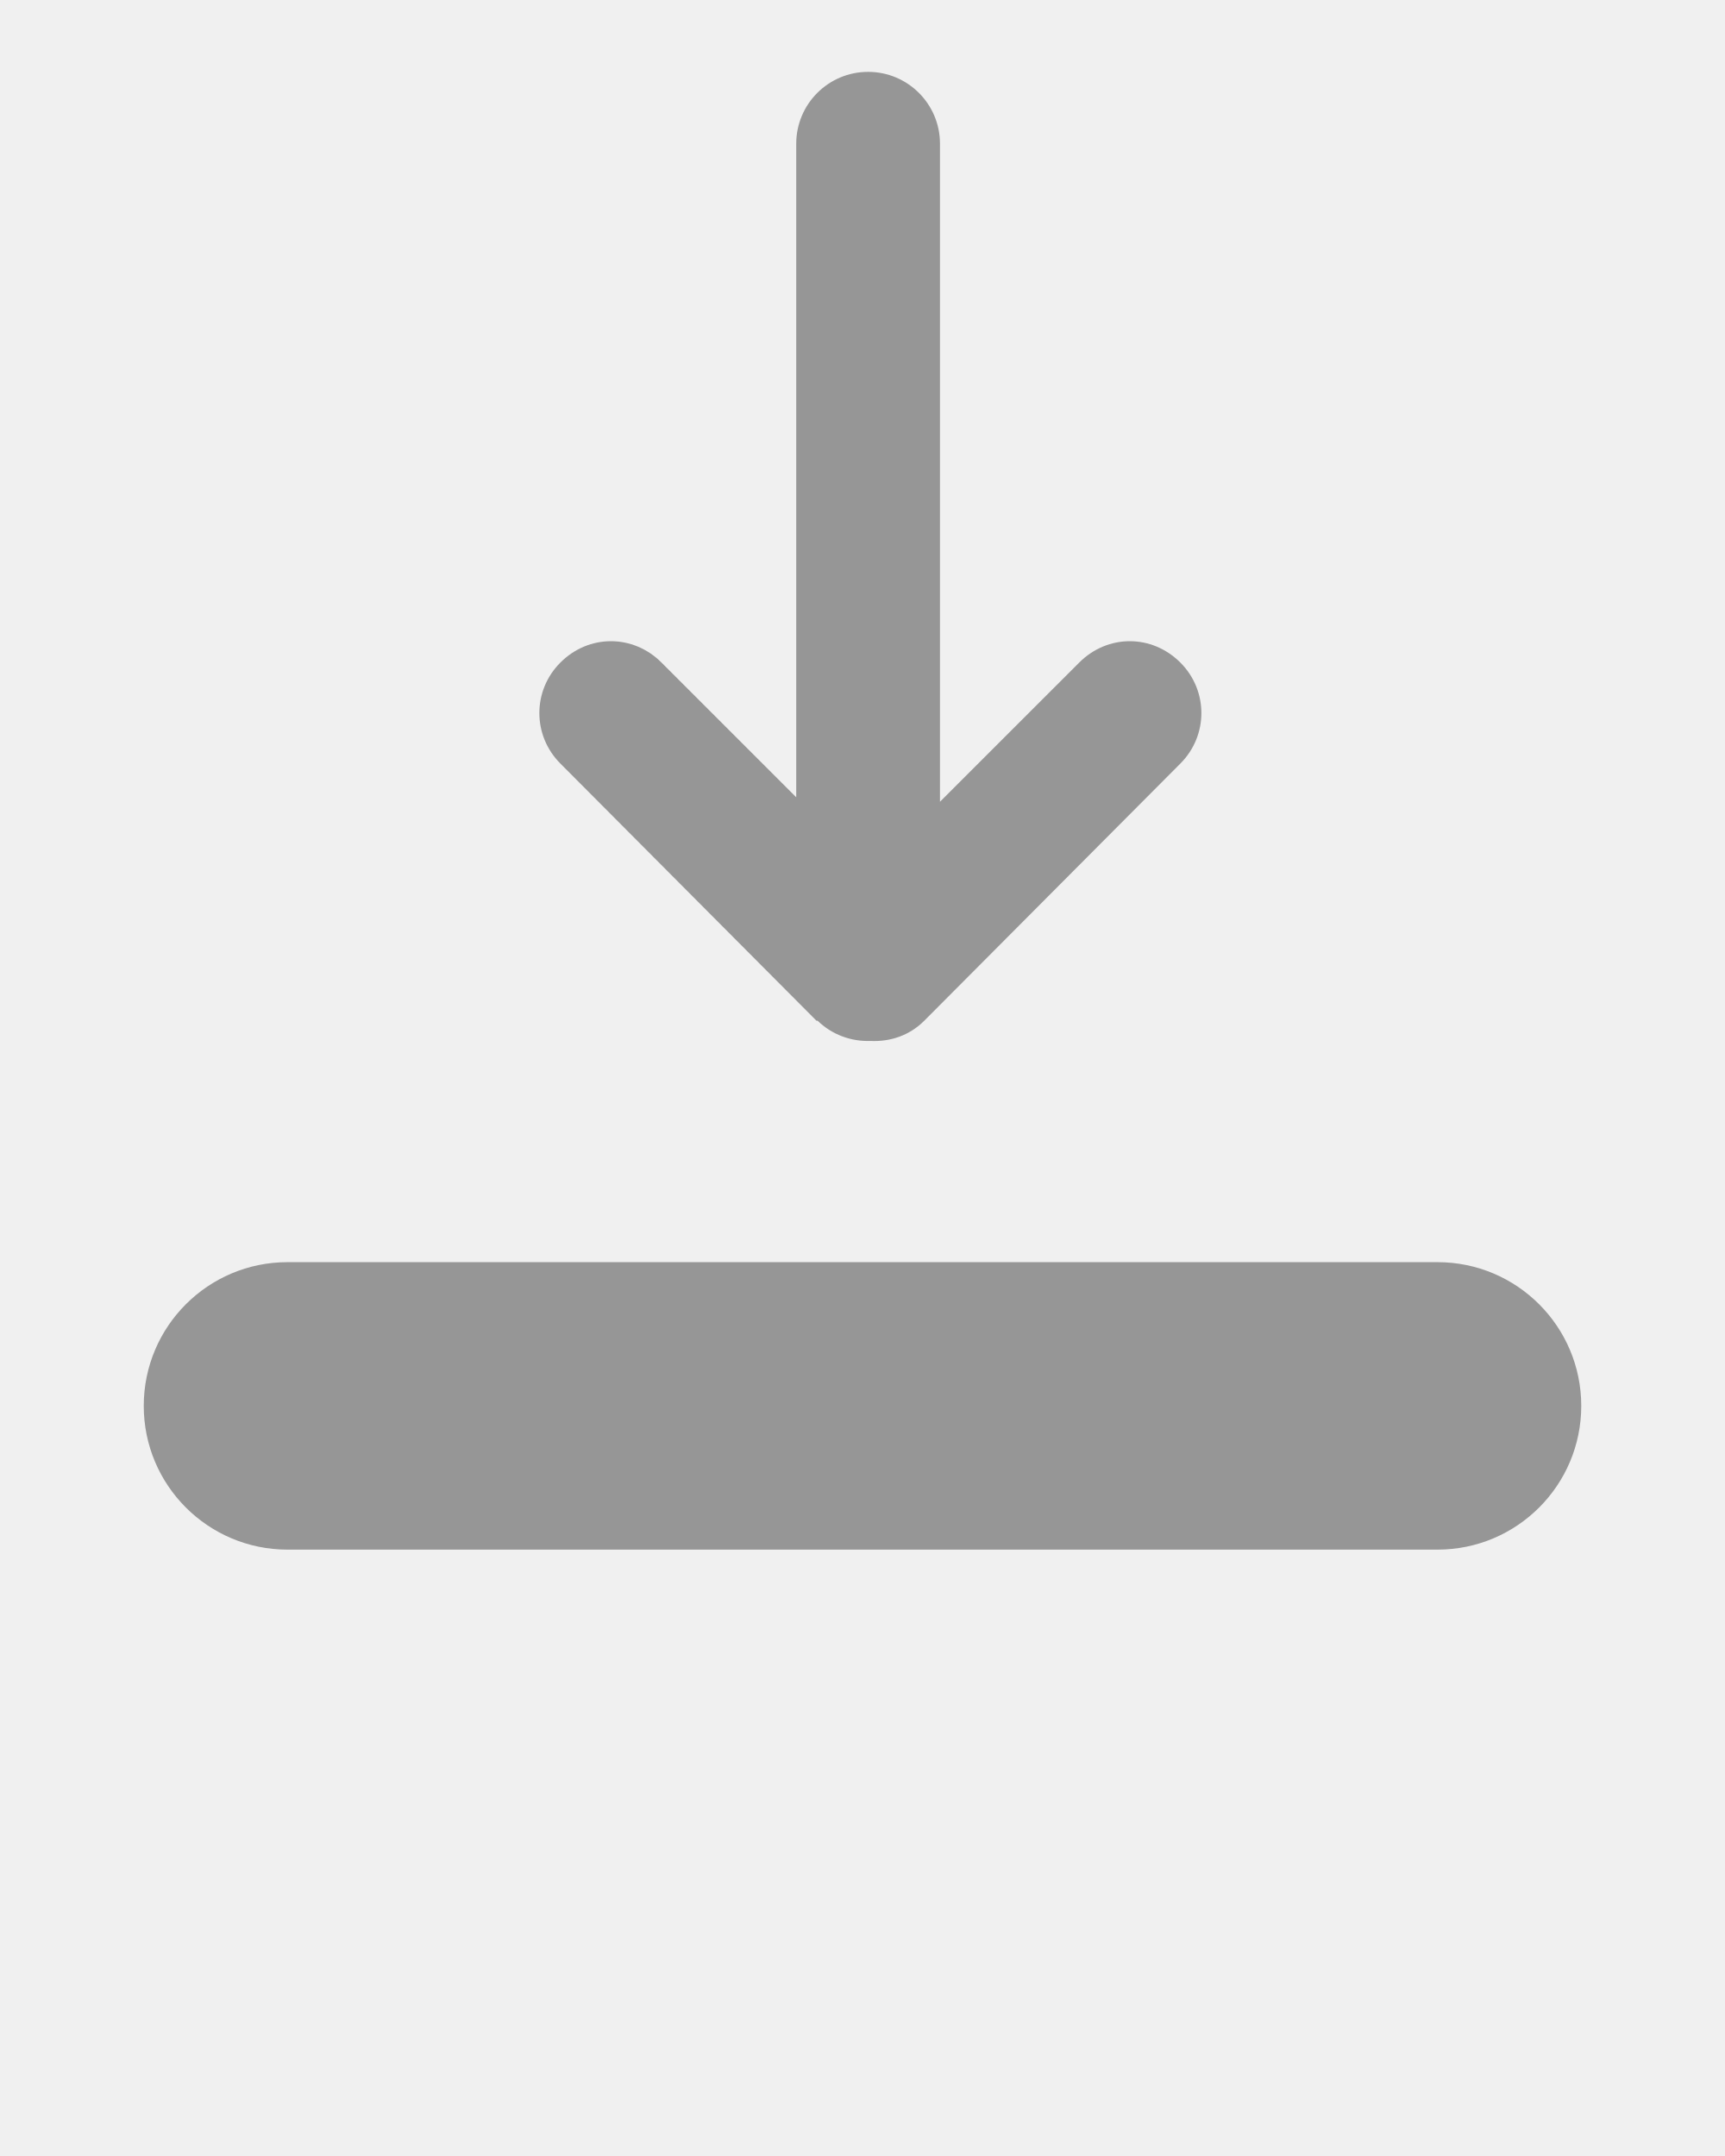
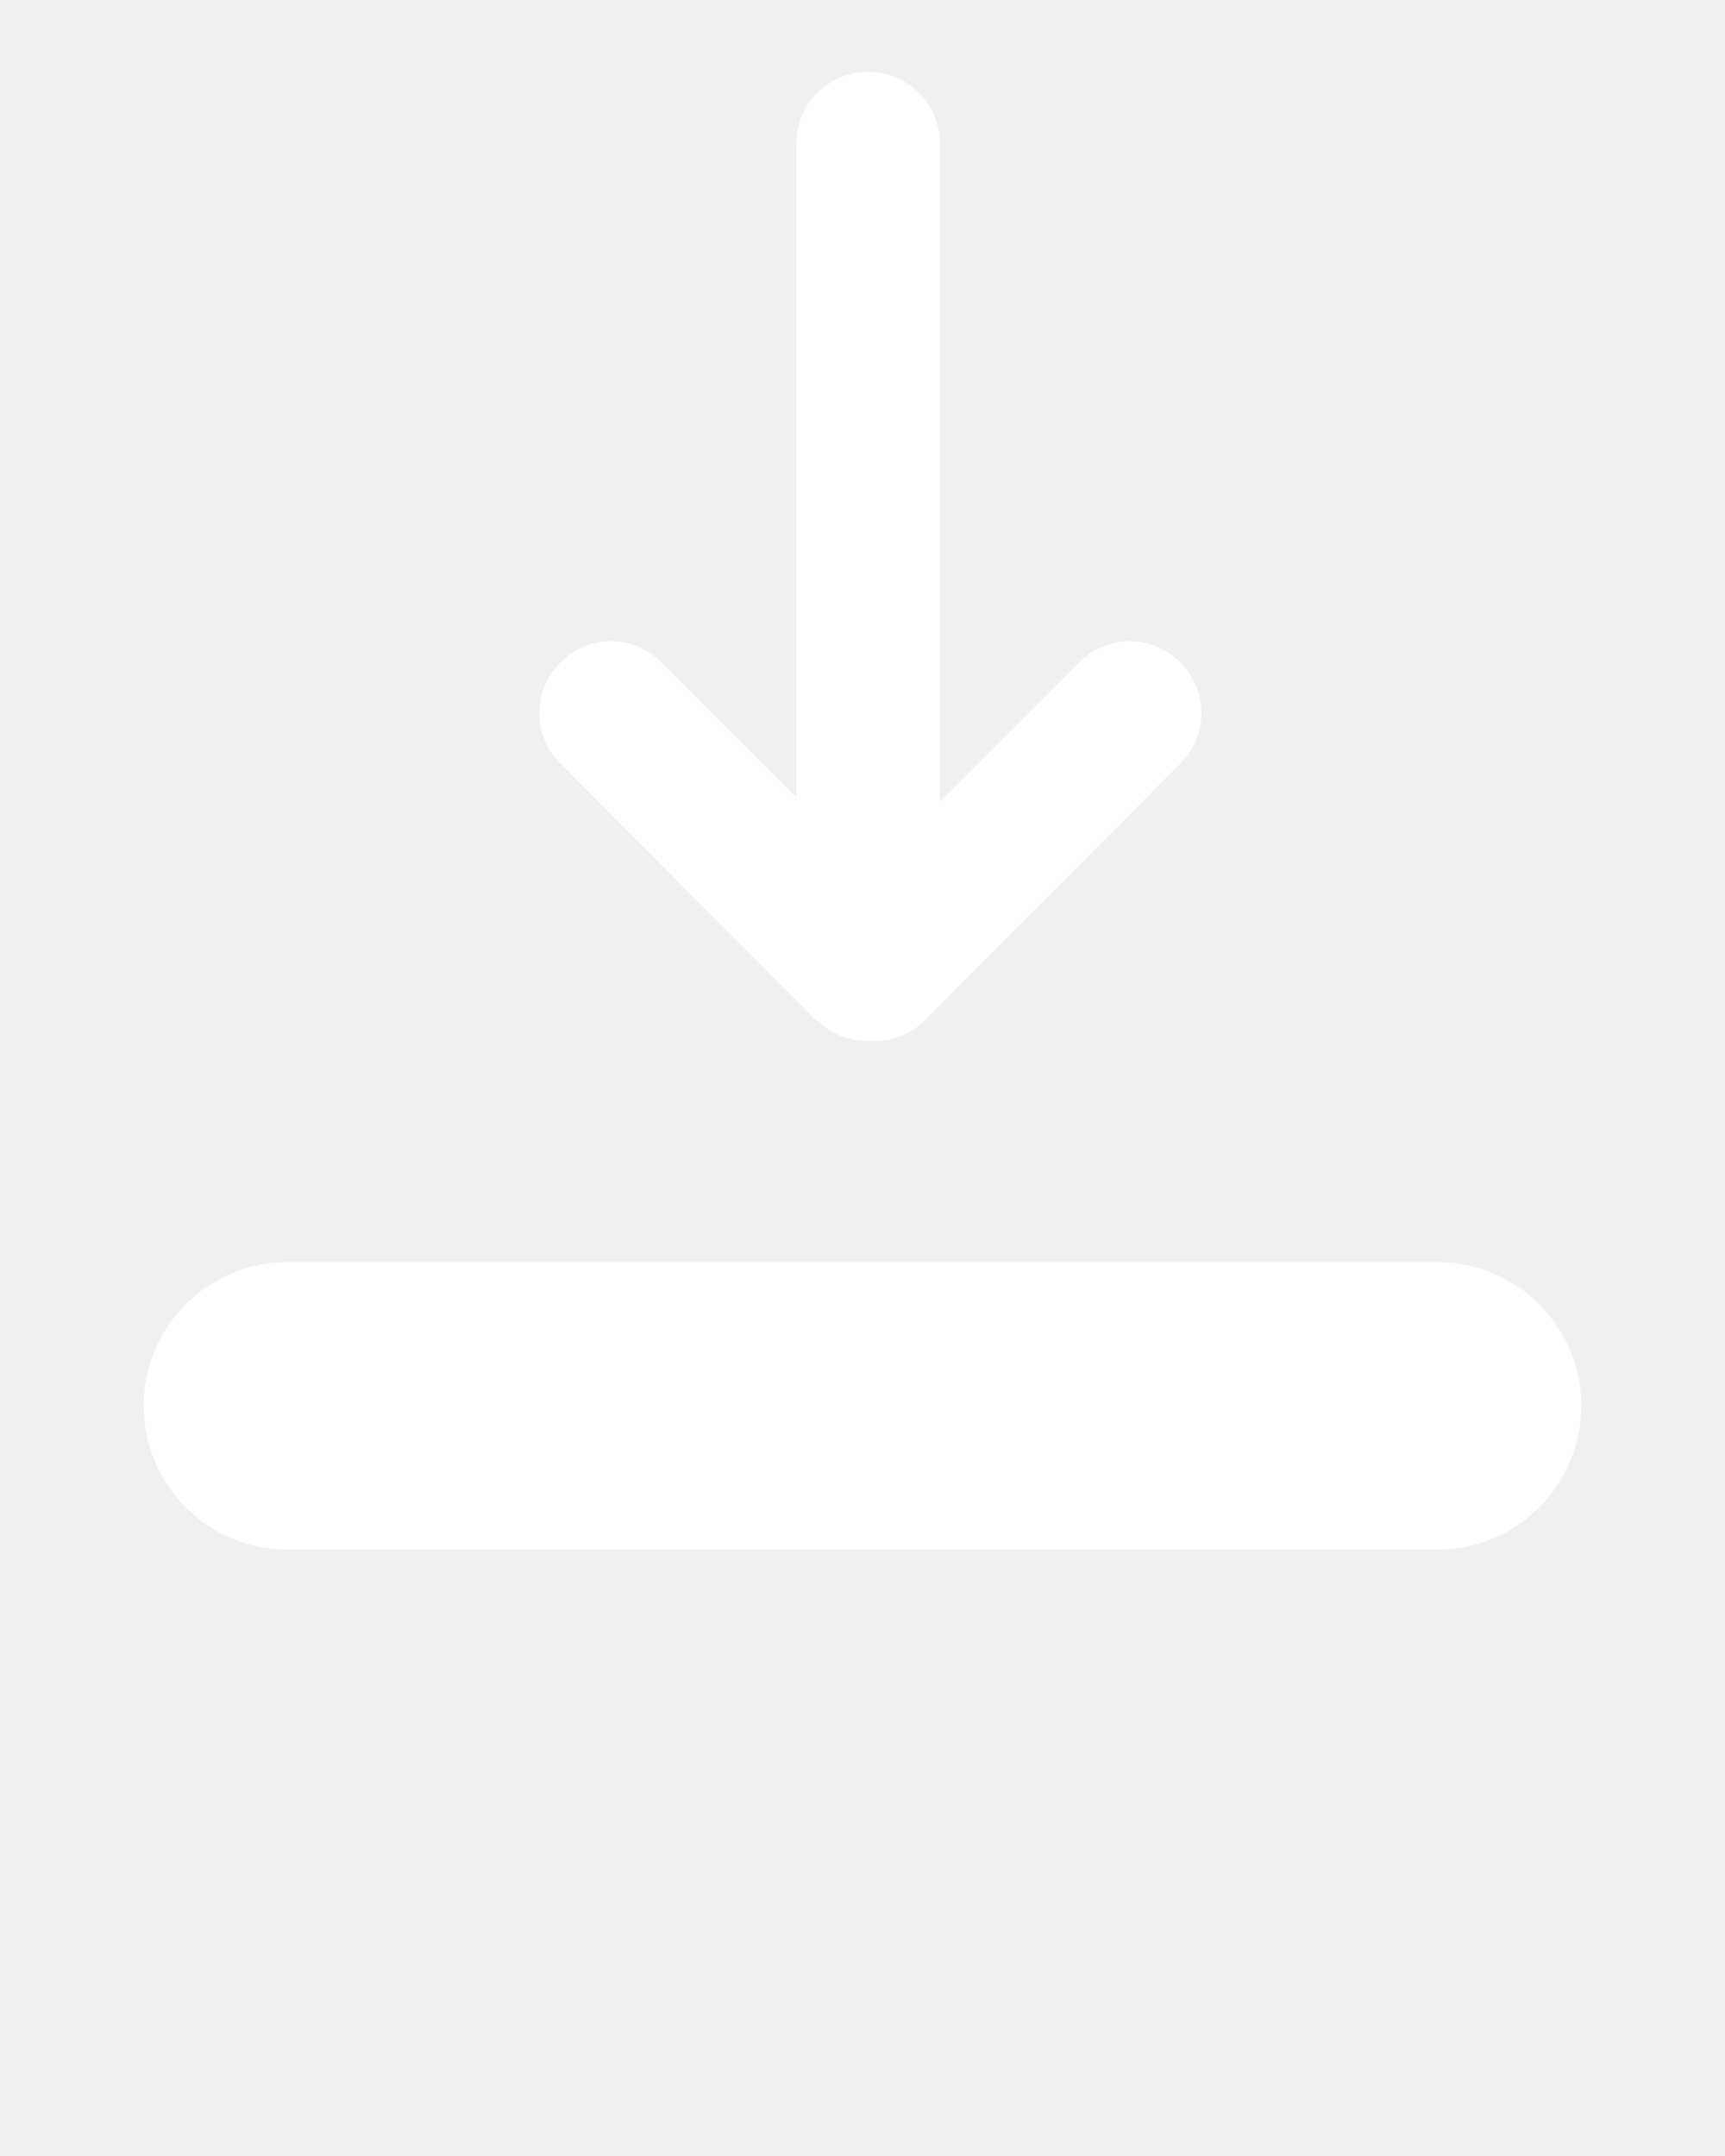
<svg xmlns="http://www.w3.org/2000/svg" xmlns:ns1="http://vectornator.io" stroke-miterlimit="10" style="" version="1.1" viewBox="0 0 48 60" xml:space="preserve" x="0px" y="0px" fill-rule="nonzero" clip-rule="evenodd" stroke-linecap="round" stroke-linejoin="round">
  <g ns1:layerName="Layer 1">
-     <path d="M24.156 2C23.052 2 22.156 2.895 22.156 4L22.156 22.188L18.406 18.438C18.016 18.047 17.512 17.844 17 17.844C16.488 17.844 15.984 18.047 15.594 18.438C14.813 19.218 14.813 20.469 15.594 21.25L22.719 28.406C22.726 28.413 22.743 28.399 22.75 28.406C23.156 28.8 23.689 28.987 24.219 28.969C24.767 28.995 25.303 28.822 25.719 28.406L32.844 21.25C33.625 20.469 33.625 19.218 32.844 18.438C32.453 18.047 31.949 17.844 31.438 17.844C30.926 17.844 30.422 18.047 30.031 18.438L26.156 22.312L26.156 4C26.156 2.895 25.261 2 24.156 2ZM8 35.125C5.791 35.125 4 36.916 4 39.125C4 41.334 5.791 43.125 8 43.125L40 43.125C42.209 43.125 44 41.334 44 39.125C44 36.916 42.209 35.125 40 35.125L8 35.125Z" fill="rgb(150, 150, 150)" fill-rule="nonzero" opacity="1" stroke="none" ns1:layerName="Curve 1" />
+     <path d="M24.156 2C23.052 2 22.156 2.895 22.156 4L22.156 22.188L18.406 18.438C18.016 18.047 17.512 17.844 17 17.844C16.488 17.844 15.984 18.047 15.594 18.438C14.813 19.218 14.813 20.469 15.594 21.25L22.719 28.406C22.726 28.413 22.743 28.399 22.75 28.406C23.156 28.8 23.689 28.987 24.219 28.969C24.767 28.995 25.303 28.822 25.719 28.406L32.844 21.25C33.625 20.469 33.625 19.218 32.844 18.438C32.453 18.047 31.949 17.844 31.438 17.844C30.926 17.844 30.422 18.047 30.031 18.438L26.156 22.312L26.156 4C26.156 2.895 25.261 2 24.156 2ZM8 35.125C5.791 35.125 4 36.916 4 39.125C4 41.334 5.791 43.125 8 43.125L40 43.125C42.209 43.125 44 41.334 44 39.125C44 36.916 42.209 35.125 40 35.125L8 35.125Z" fill="white" fill-rule="nonzero" opacity="1" stroke="none" ns1:layerName="Curve 1" />
  </g>
</svg>
